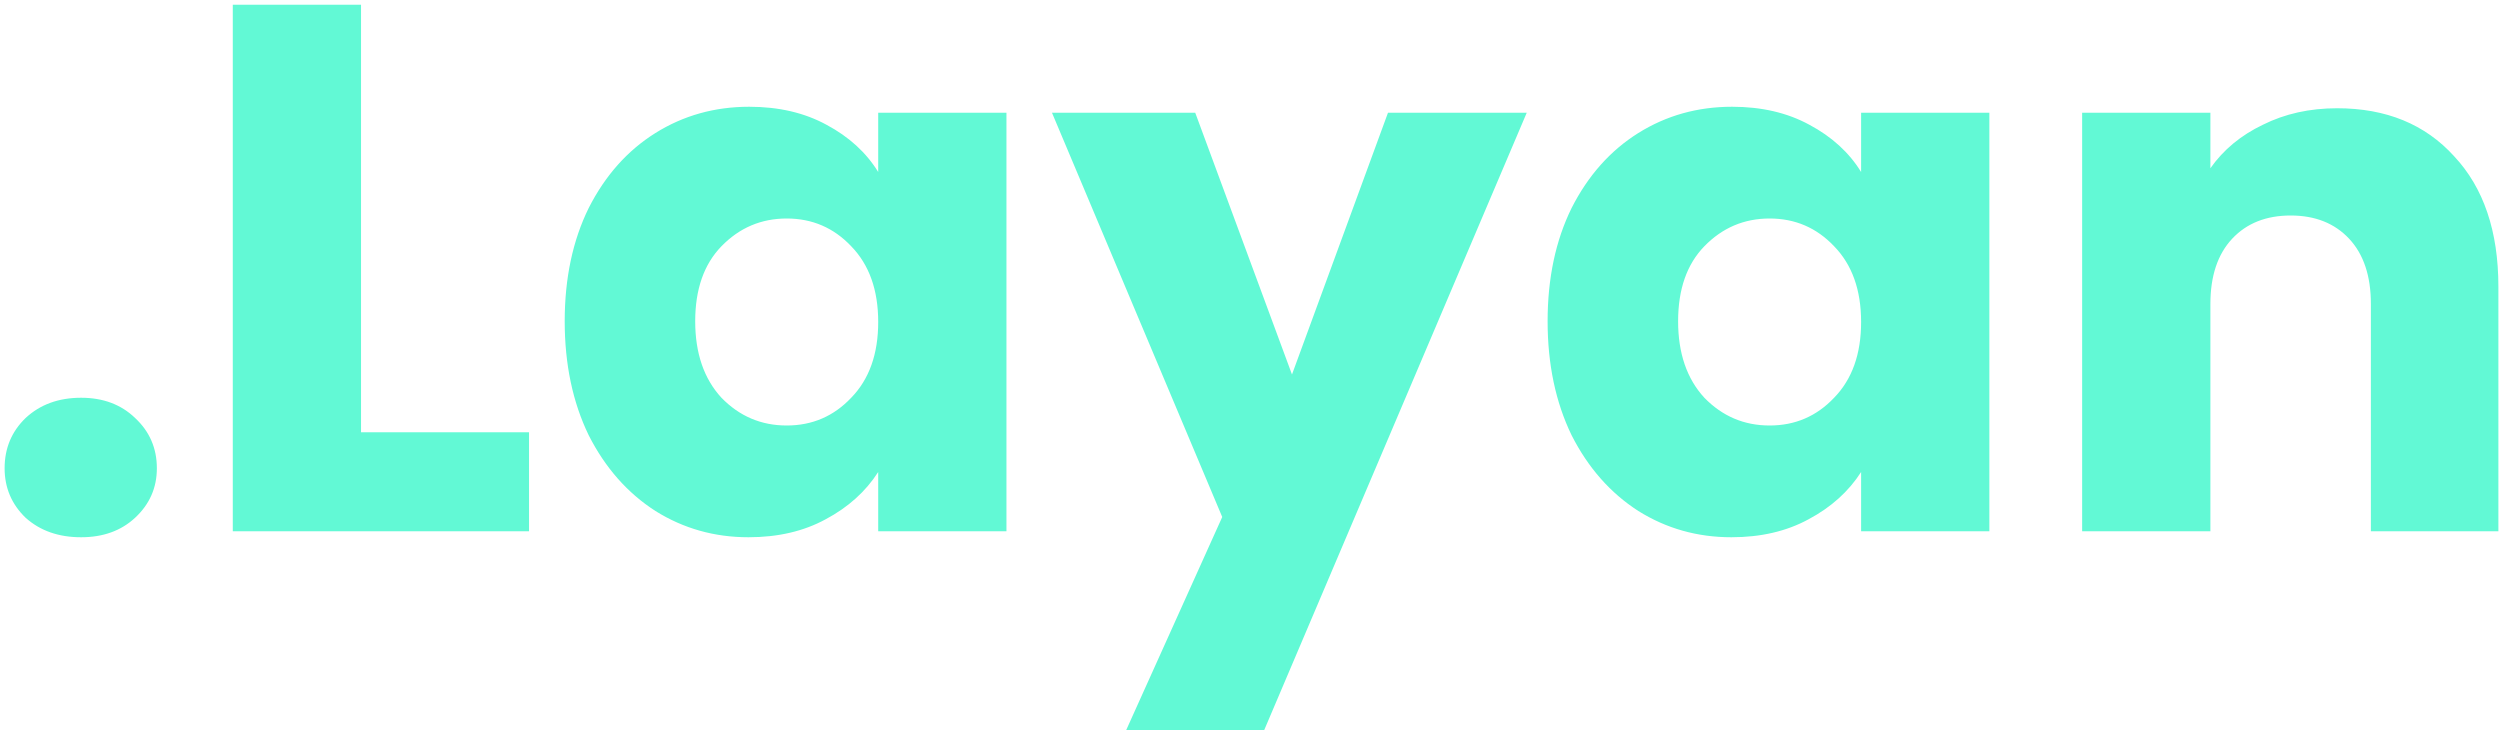
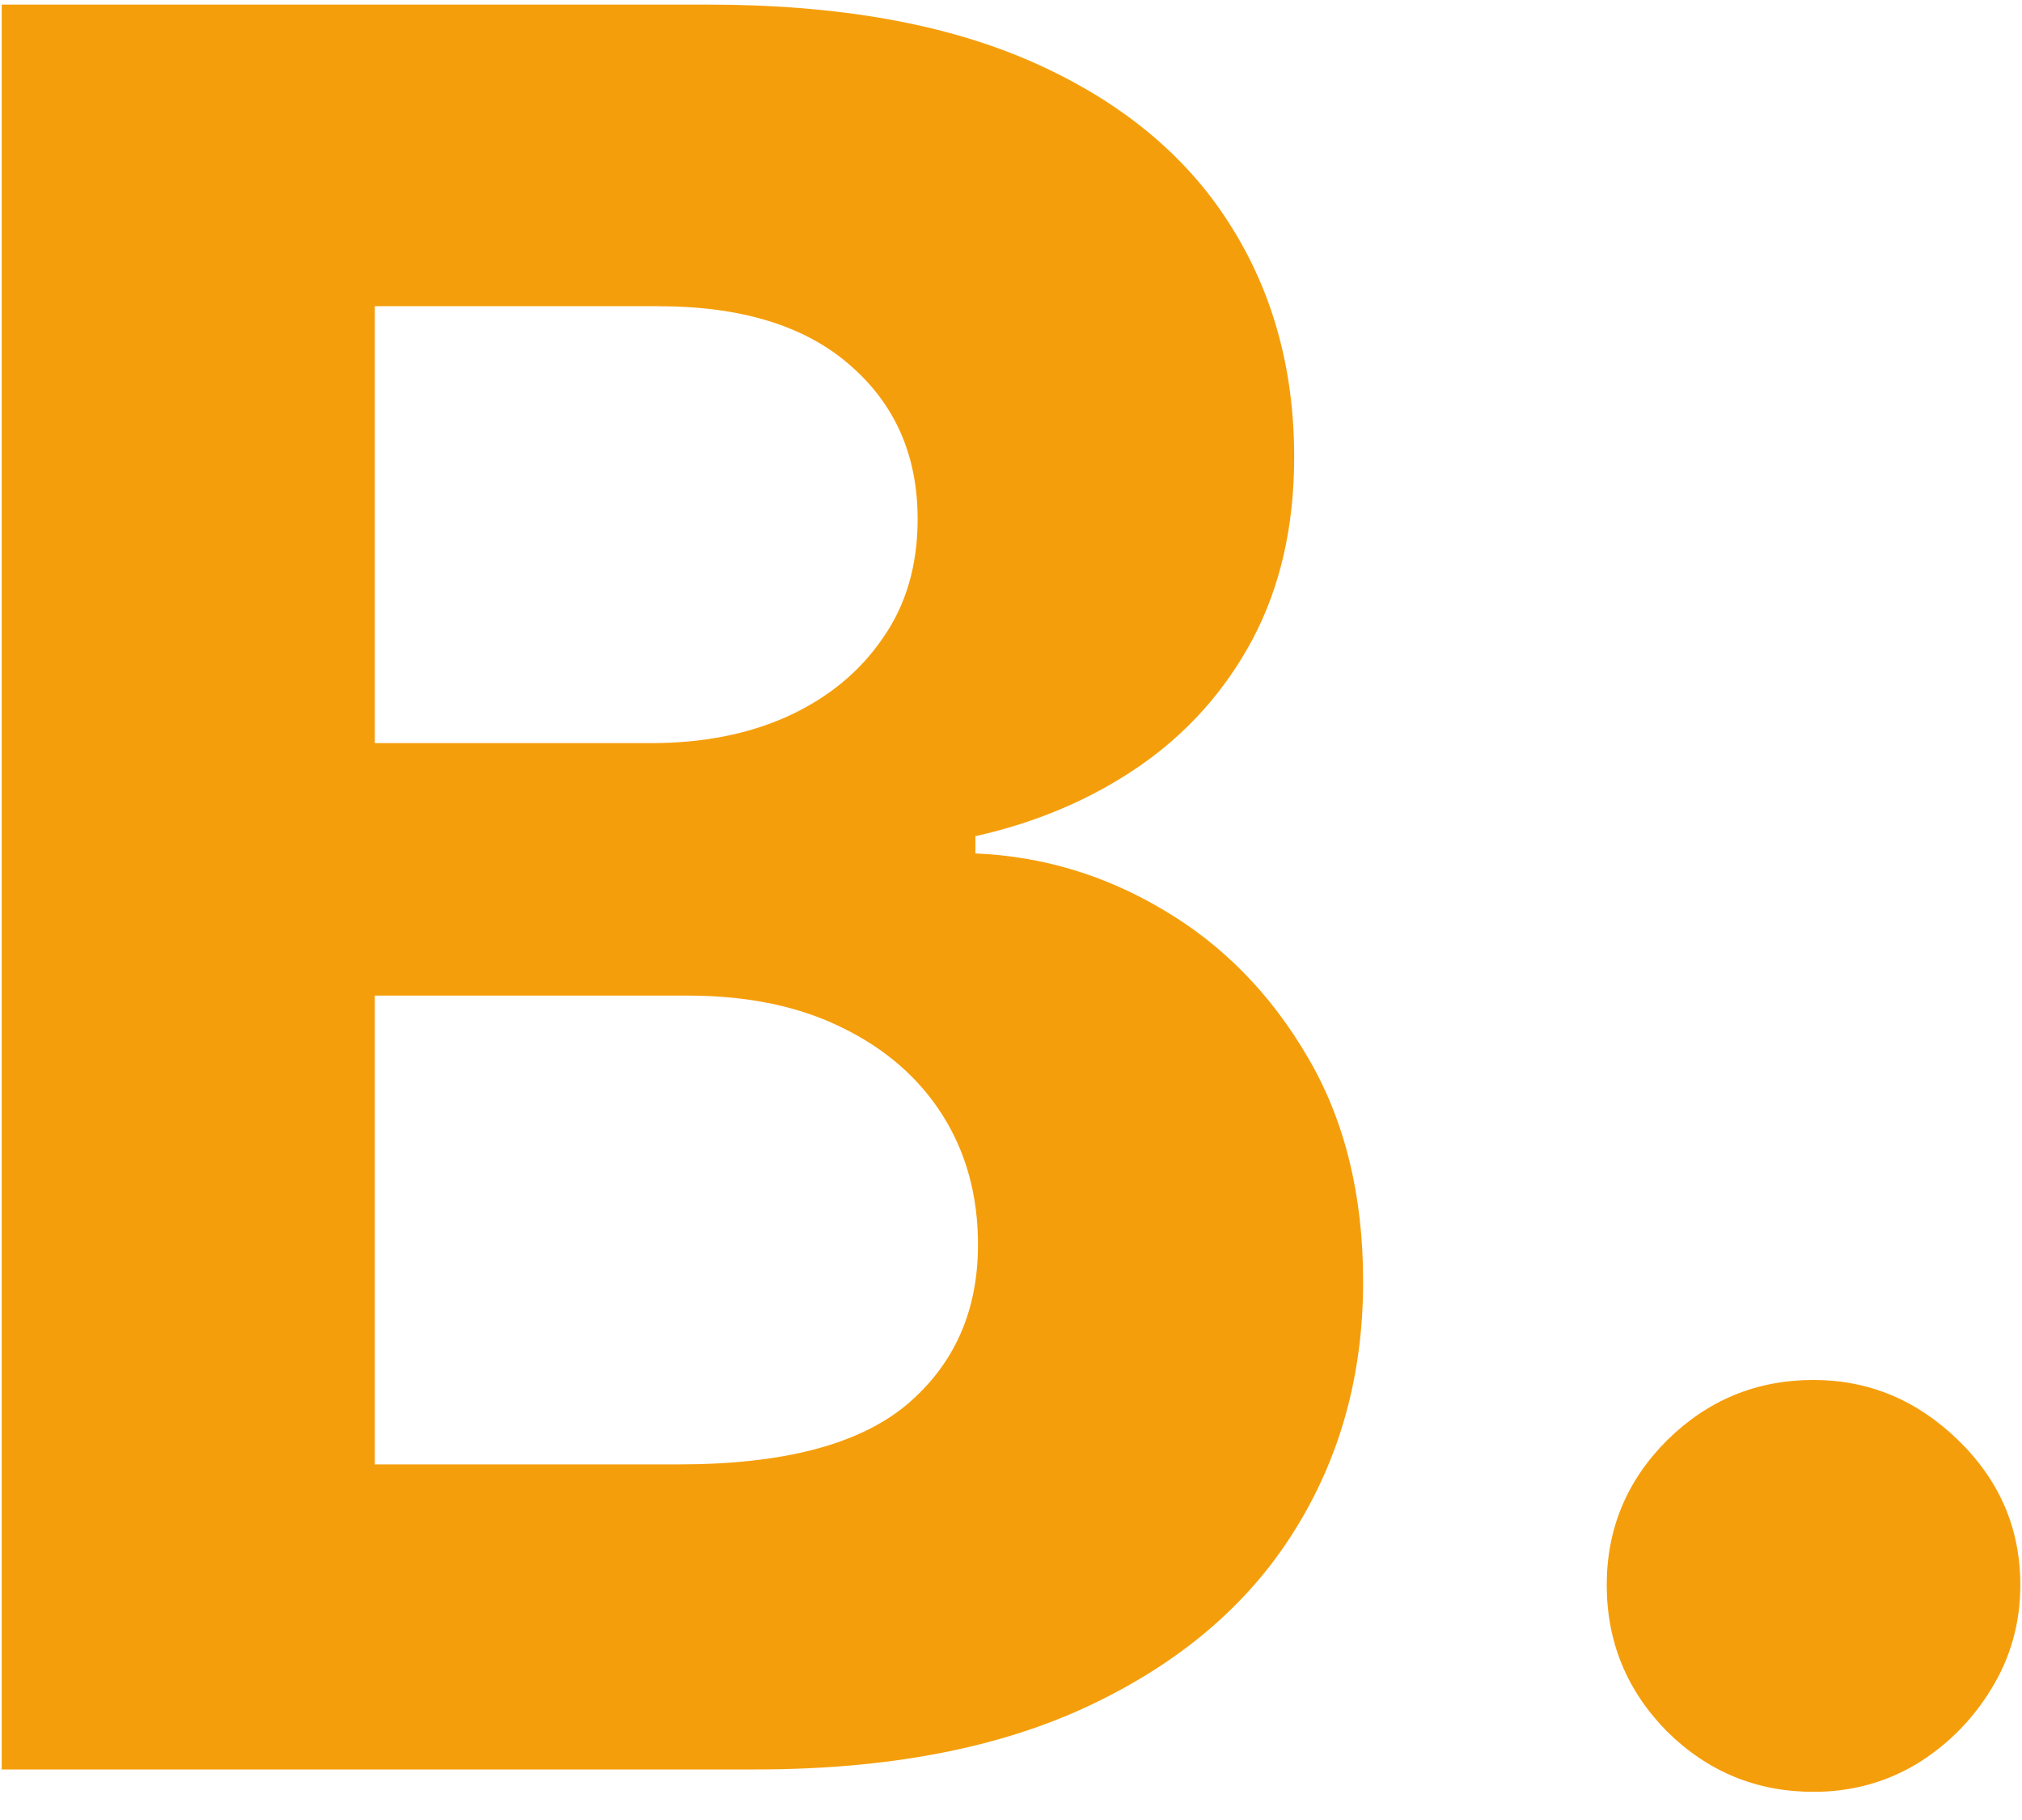
- <svg xmlns="http://www.w3.org/2000/svg" width="160" height="47" viewBox="0 0 160 47" fill="none">
-   <path d="M5.191 34.384C3.751 34.384 2.567 33.968 1.639 33.136C0.743 32.272 0.295 31.216 0.295 29.968C0.295 28.688 0.743 27.616 1.639 26.752C2.567 25.888 3.751 25.456 5.191 25.456C6.599 25.456 7.751 25.888 8.647 26.752C9.575 27.616 10.039 28.688 10.039 29.968C10.039 31.216 9.575 32.272 8.647 33.136C7.751 33.968 6.599 34.384 5.191 34.384ZM23.106 27.664H33.858V34H14.898V0.304H23.106V27.664ZM36.141 20.56C36.141 17.808 36.653 15.392 37.677 13.312C38.733 11.232 40.157 9.632 41.949 8.512C43.741 7.392 45.741 6.832 47.949 6.832C49.837 6.832 51.485 7.216 52.893 7.984C54.333 8.752 55.437 9.76 56.205 11.008V7.216H64.413V34H56.205V30.208C55.405 31.456 54.285 32.464 52.845 33.232C51.437 34 49.789 34.384 47.901 34.384C45.725 34.384 43.741 33.824 41.949 32.704C40.157 31.552 38.733 29.936 37.677 27.856C36.653 25.744 36.141 23.312 36.141 20.56ZM56.205 20.608C56.205 18.56 55.629 16.944 54.477 15.76C53.357 14.576 51.981 13.984 50.349 13.984C48.717 13.984 47.325 14.576 46.173 15.76C45.053 16.912 44.493 18.512 44.493 20.56C44.493 22.608 45.053 24.24 46.173 25.456C47.325 26.64 48.717 27.232 50.349 27.232C51.981 27.232 53.357 26.64 54.477 25.456C55.629 24.272 56.205 22.656 56.205 20.608ZM97.711 7.216L80.911 46.72H72.079L78.223 33.088L67.327 7.216H76.495L82.687 23.968L88.831 7.216H97.711ZM99.047 20.56C99.047 17.808 99.559 15.392 100.583 13.312C101.639 11.232 103.063 9.632 104.855 8.512C106.647 7.392 108.647 6.832 110.855 6.832C112.743 6.832 114.391 7.216 115.799 7.984C117.239 8.752 118.343 9.76 119.111 11.008V7.216H127.319V34H119.111V30.208C118.311 31.456 117.191 32.464 115.751 33.232C114.343 34 112.695 34.384 110.807 34.384C108.631 34.384 106.647 33.824 104.855 32.704C103.063 31.552 101.639 29.936 100.583 27.856C99.559 25.744 99.047 23.312 99.047 20.56ZM119.111 20.608C119.111 18.56 118.535 16.944 117.383 15.76C116.263 14.576 114.887 13.984 113.255 13.984C111.623 13.984 110.231 14.576 109.079 15.76C107.959 16.912 107.399 18.512 107.399 20.56C107.399 22.608 107.959 24.24 109.079 25.456C110.231 26.64 111.623 27.232 113.255 27.232C114.887 27.232 116.263 26.64 117.383 25.456C118.535 24.272 119.111 22.656 119.111 20.608ZM149.577 6.928C152.713 6.928 155.209 7.952 157.065 10C158.953 12.016 159.897 14.8 159.897 18.352V34H151.737V19.456C151.737 17.664 151.273 16.272 150.345 15.28C149.417 14.288 148.169 13.792 146.601 13.792C145.033 13.792 143.785 14.288 142.857 15.28C141.929 16.272 141.465 17.664 141.465 19.456V34H133.257V7.216H141.465V10.768C142.297 9.584 143.417 8.656 144.825 7.984C146.233 7.28 147.817 6.928 149.577 6.928Z" fill="#62F9D5" />
+ <svg xmlns="http://www.w3.org/2000/svg" width="40" height="36" viewBox="0 0 40 36" fill="none">
+   <path d="M0.034 35V0.091H14.011C16.579 0.091 18.722 0.472 20.438 1.233C22.153 1.994 23.443 3.051 24.307 4.403C25.171 5.744 25.602 7.29 25.602 9.04C25.602 10.403 25.329 11.602 24.784 12.636C24.239 13.659 23.489 14.5 22.534 15.159C21.591 15.807 20.511 16.267 19.296 16.54V16.881C20.625 16.938 21.869 17.312 23.028 18.006C24.199 18.699 25.148 19.671 25.875 20.921C26.602 22.159 26.966 23.636 26.966 25.352C26.966 27.204 26.506 28.858 25.585 30.312C24.676 31.756 23.329 32.898 21.546 33.739C19.761 34.58 17.562 35 14.949 35H0.034ZM7.415 28.966H13.432C15.489 28.966 16.989 28.574 17.932 27.79C18.875 26.994 19.347 25.938 19.347 24.619C19.347 23.653 19.114 22.801 18.648 22.062C18.182 21.324 17.517 20.744 16.653 20.324C15.801 19.903 14.784 19.693 13.602 19.693H7.415V28.966ZM7.415 14.699H12.886C13.898 14.699 14.796 14.523 15.579 14.171C16.375 13.807 17 13.296 17.454 12.636C17.921 11.977 18.153 11.188 18.153 10.267C18.153 9.006 17.704 7.989 16.807 7.216C15.921 6.443 14.659 6.057 13.023 6.057H7.415V14.699ZM35.876 35.443C34.751 35.443 33.785 35.045 32.979 34.25C32.183 33.443 31.785 32.477 31.785 31.352C31.785 30.239 32.183 29.284 32.979 28.489C33.785 27.693 34.751 27.296 35.876 27.296C36.967 27.296 37.922 27.693 38.74 28.489C39.558 29.284 39.967 30.239 39.967 31.352C39.967 32.102 39.774 32.79 39.388 33.415C39.013 34.028 38.519 34.523 37.905 34.898C37.291 35.261 36.615 35.443 35.876 35.443Z" fill="#F59E0B" />
</svg>
